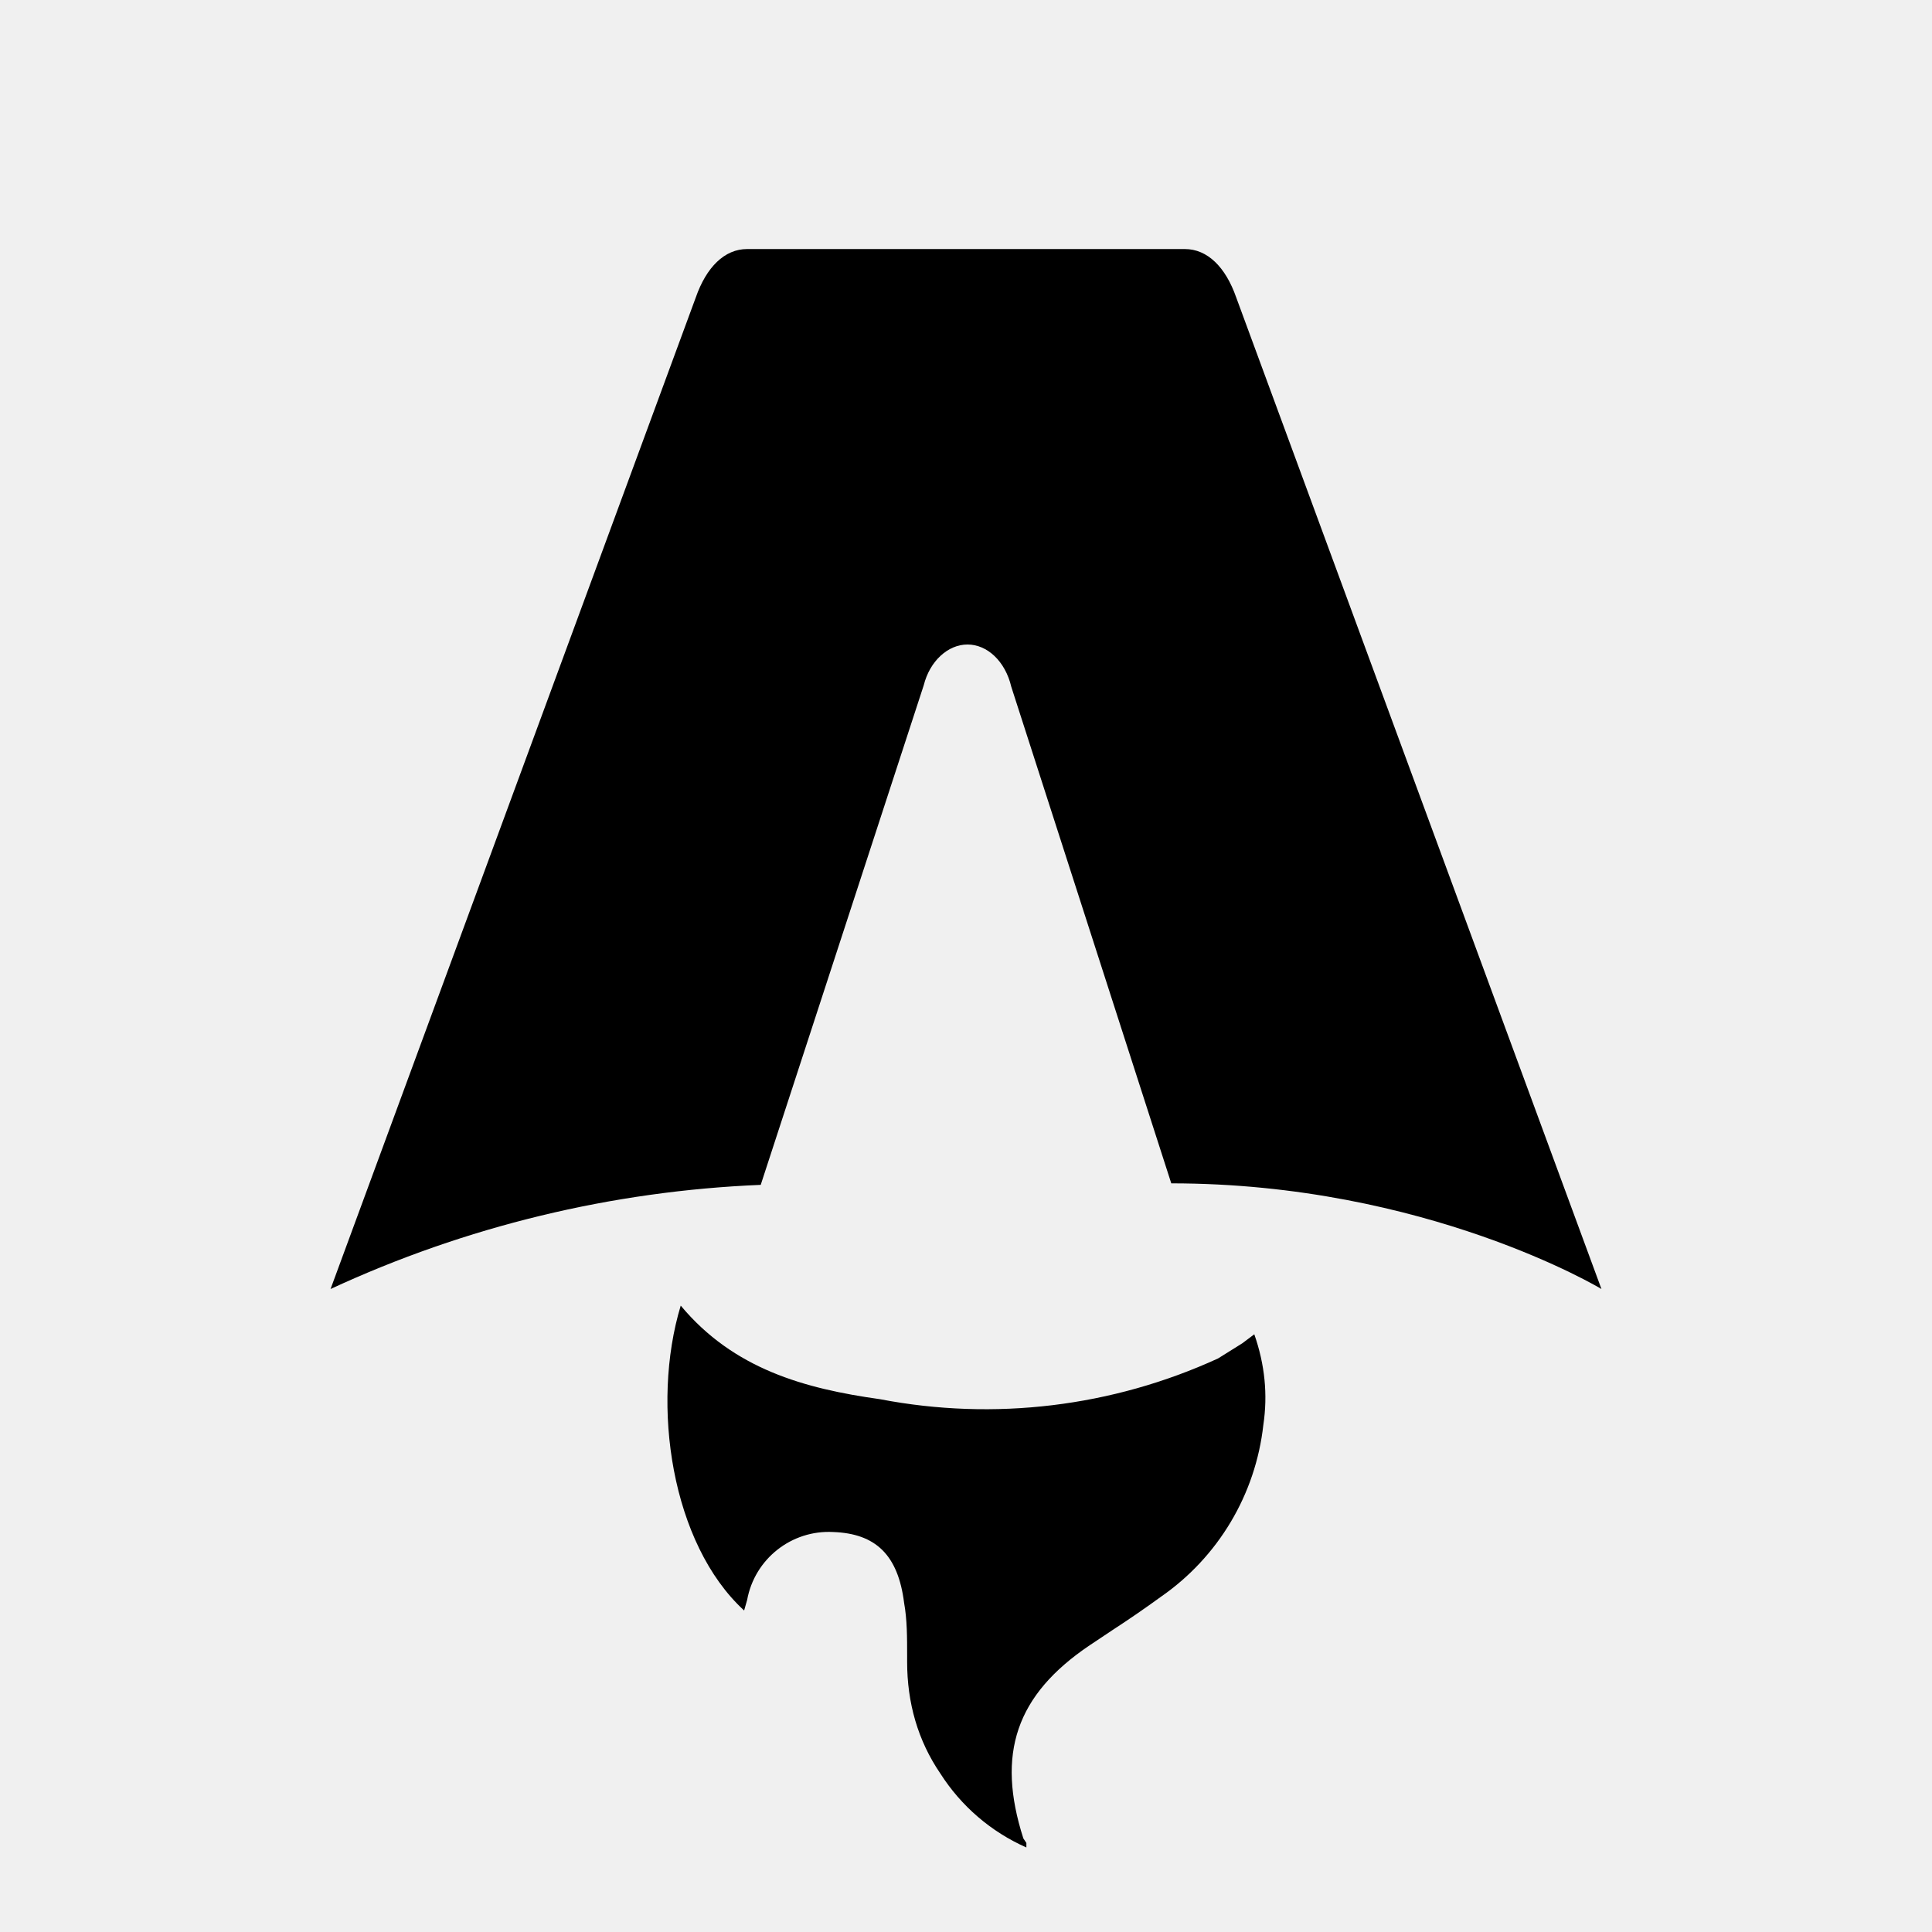
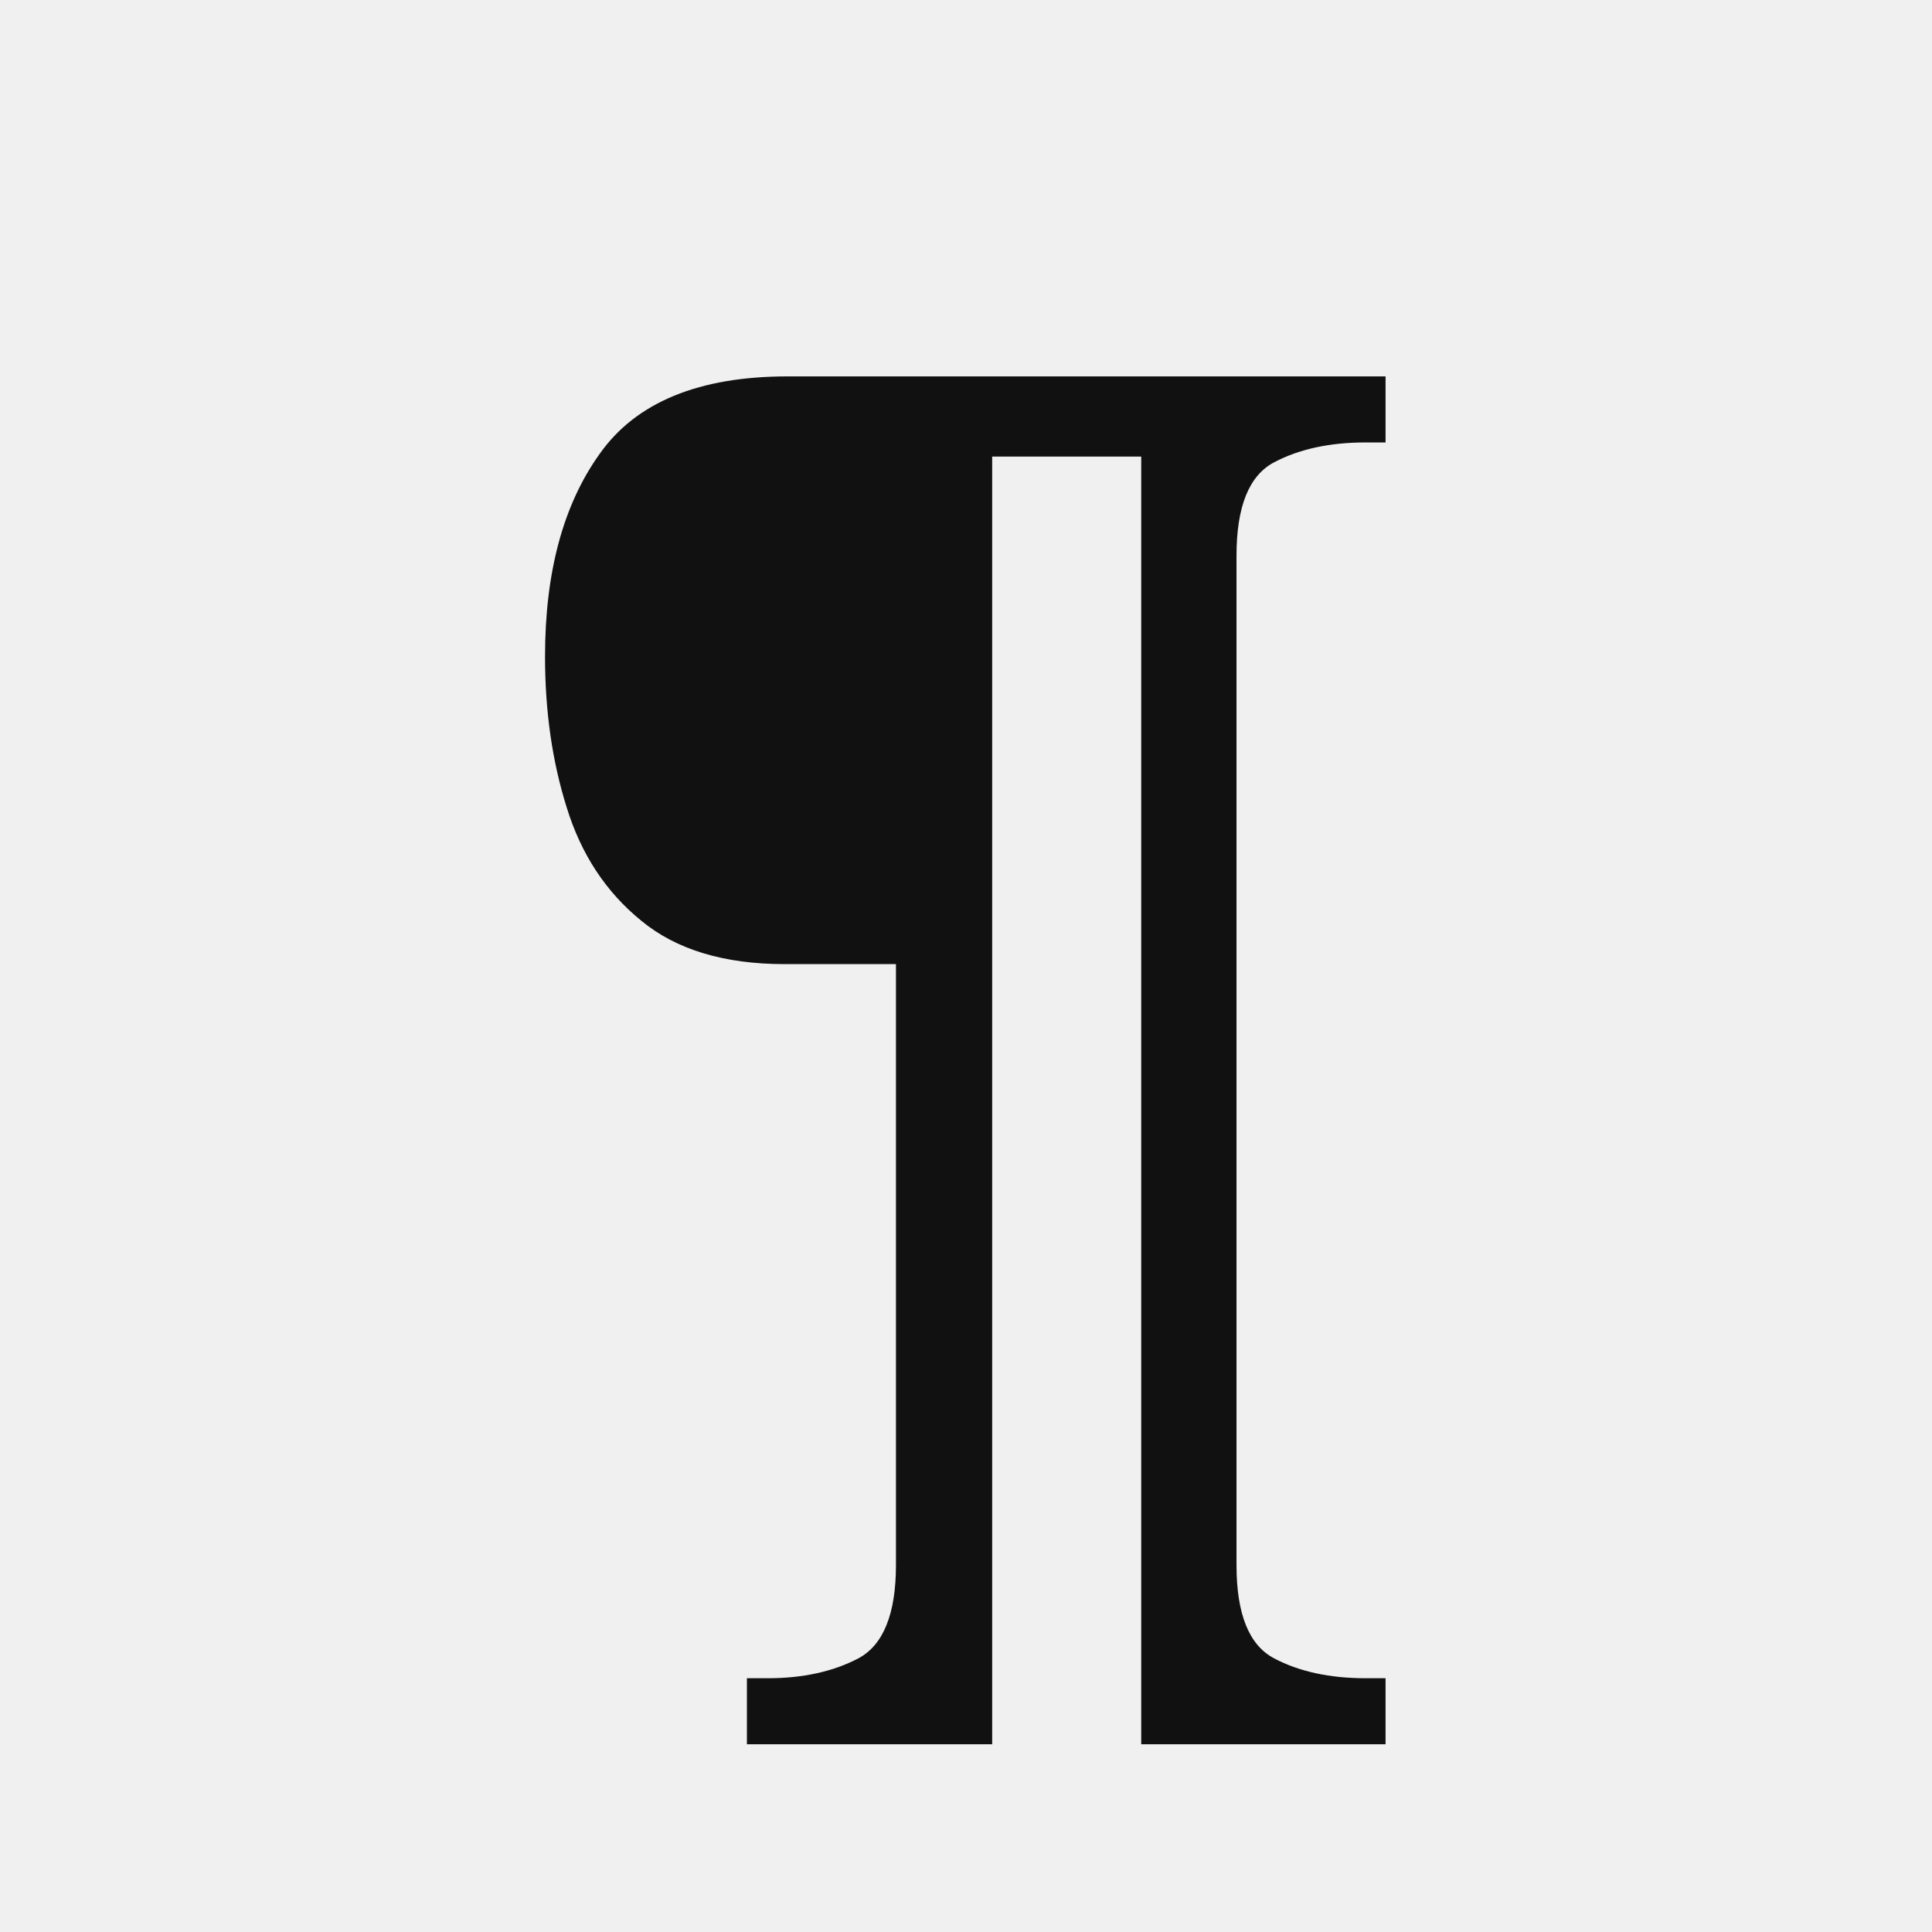
- <svg xmlns="http://www.w3.org/2000/svg" fill="none" viewBox="0 0 128 128">
-   <path d="M50.4 78.5a75.1 75.1 0 0 0-28.5 6.9l24.2-65.7c.7-2 1.9-3.2 3.4-3.2h29c1.5 0 2.7 1.2 3.4 3.2l24.2 65.7s-11.6-7-28.5-7L67 45.5c-.4-1.7-1.6-2.8-2.9-2.8-1.3 0-2.5 1.1-2.9 2.7L50.4 78.5Zm-1.1 28.2Zm-4.2-20.2c-2 6.6-.6 15.8 4.2 20.2a17.5 17.5 0 0 1 .2-.7 5.5 5.5 0 0 1 5.7-4.5c2.8.1 4.3 1.5 4.7 4.7.2 1.1.2 2.3.2 3.5v.4c0 2.7.7 5.2 2.2 7.4a13 13 0 0 0 5.7 4.9v-.3l-.2-.3c-1.8-5.6-.5-9.5 4.4-12.8l1.5-1a73 73 0 0 0 3.2-2.2 16 16 0 0 0 6.8-11.4c.3-2 .1-4-.6-6l-.8.6-1.6 1a37 37 0 0 1-22.4 2.7c-5-.7-9.7-2-13.2-6.2Z" />
+ <svg xmlns="http://www.w3.org/2000/svg" viewBox="0 0 32 32">
  <style>
-         path { fill: #000; }
-         @media (prefers-color-scheme: dark) {
-             path { fill: #FFF; }
-         }
-     </style>
+     text { fill: #111; }
+     @media (prefers-color-scheme: dark) {
+       text { fill: #eee; }
+     }
+   </style>
+   <text x="16" y="26" text-anchor="middle" font-size="26" font-family="Georgia, serif">¶</text>
</svg>
